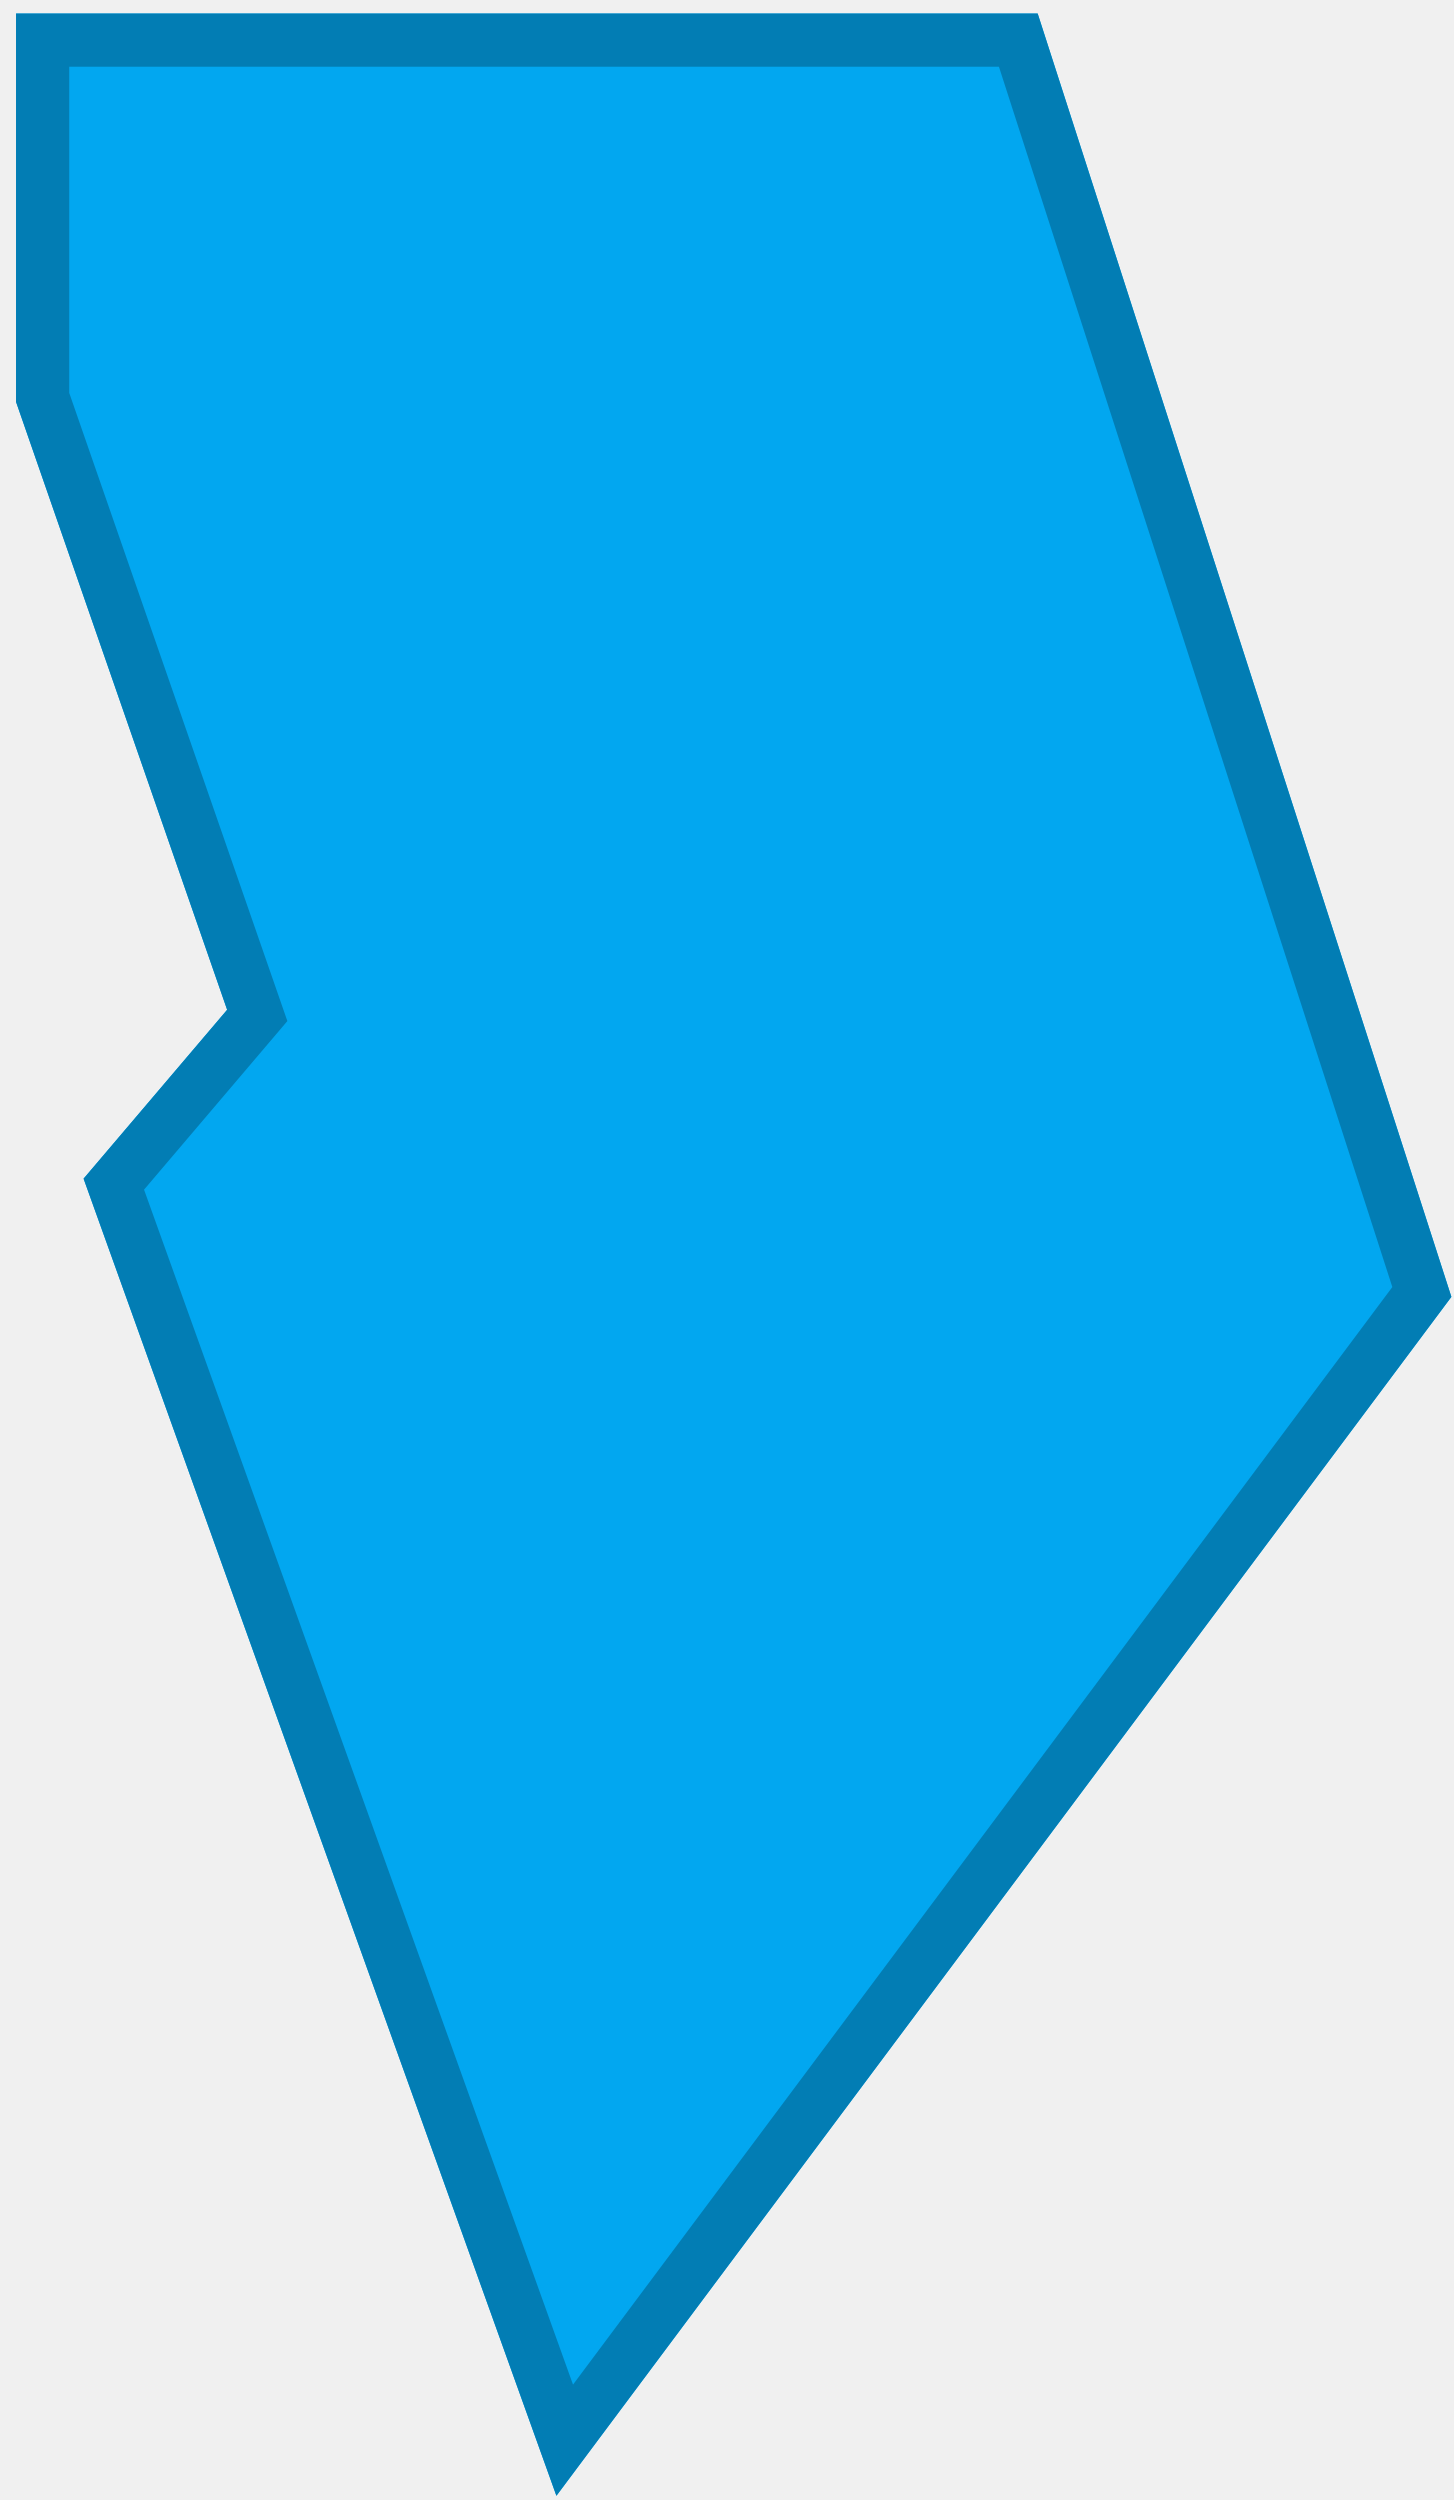
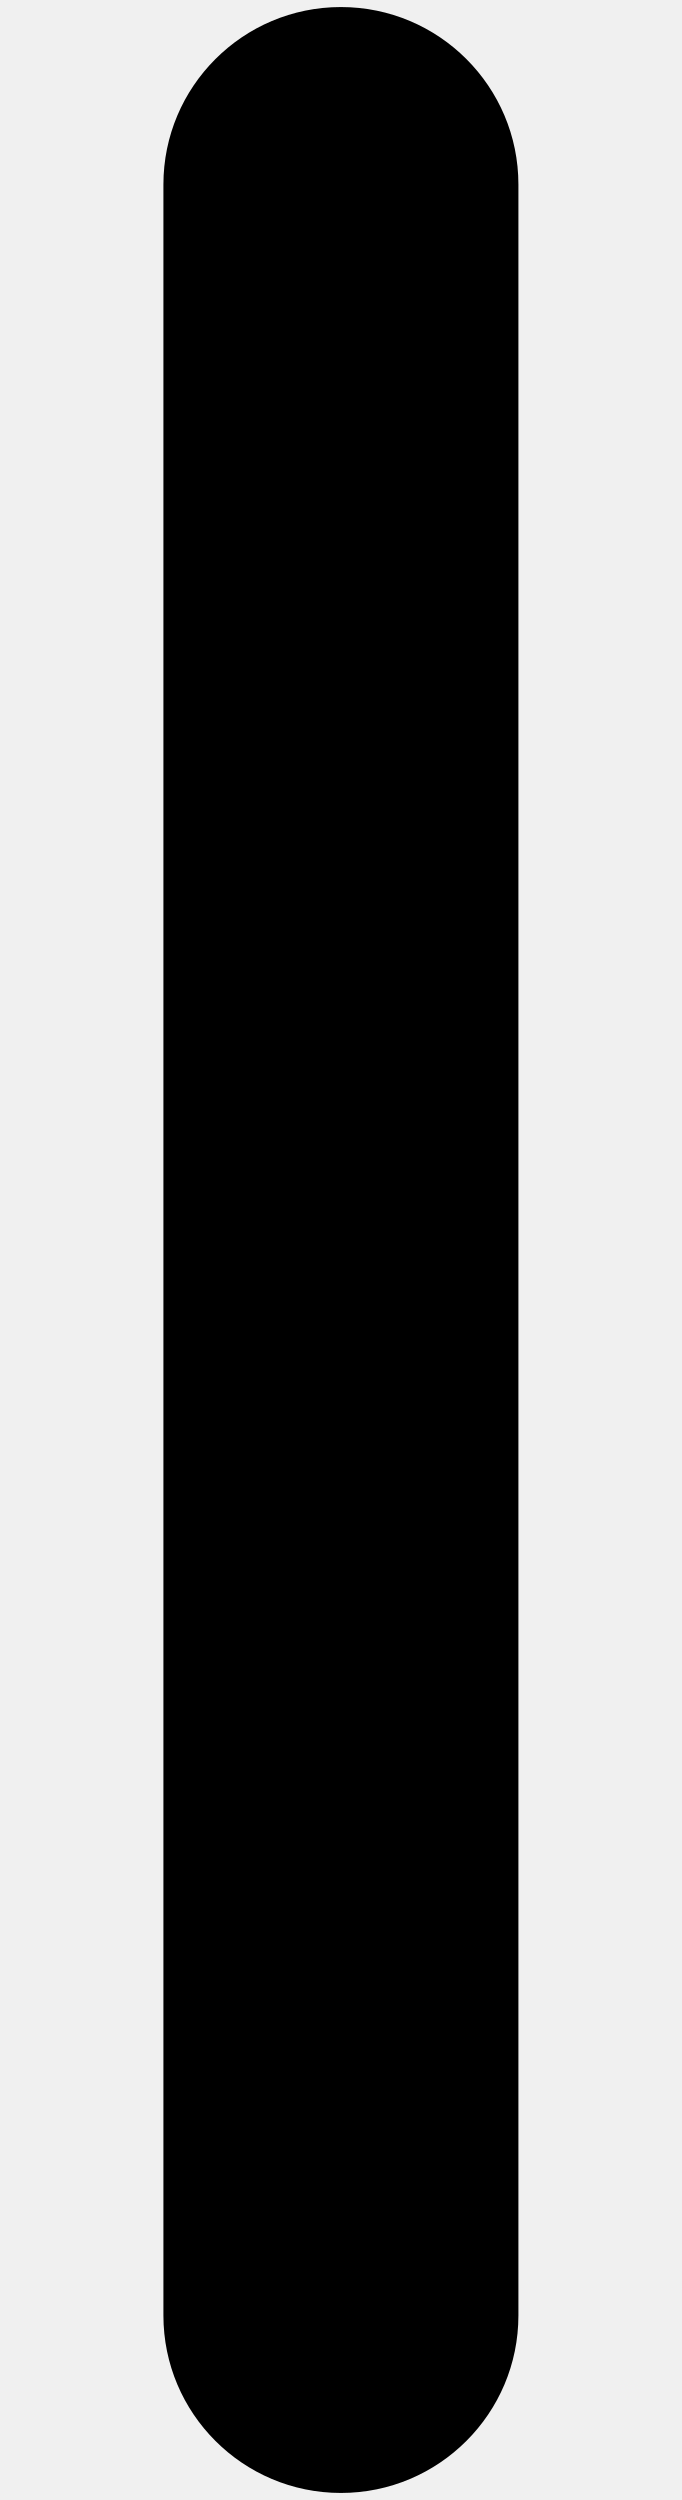
- <svg xmlns="http://www.w3.org/2000/svg" version="1.1" width="82px" height="141px">
-   <defs>
-     <mask fill="white" id="clip3">
-       <path d="M 4.714 66.476  L 31.381 140.762  L 81.857 73.143  L 58.524 0.762  L 0.905 0.762  L 0.905 22.667  L 12.81 56.952  L 4.714 66.476  Z " fill-rule="evenodd" />
-     </mask>
-   </defs>
-   <g transform="matrix(1 0 0 1 -891 -144 )">
-     <path d="M 4.714 66.476  L 31.381 140.762  L 81.857 73.143  L 58.524 0.762  L 0.905 0.762  L 0.905 22.667  L 12.81 56.952  L 4.714 66.476  Z " fill-rule="nonzero" fill="#02a7f0" stroke="none" transform="matrix(1 0 0 1 891 144 )" />
-     <path d="M 4.714 66.476  L 31.381 140.762  L 81.857 73.143  L 58.524 0.762  L 0.905 0.762  L 0.905 22.667  L 12.81 56.952  L 4.714 66.476  Z " stroke-width="6" stroke="#027db4" fill="none" transform="matrix(1 0 0 1 891 144 )" mask="url(#clip3)" />
+ <svg xmlns="http://www.w3.org/2000/svg" version="1.1" width="3px" height="11px">
+   <g transform="matrix(1 0 0 1 -24 -152 )">
+     <path d="M 2.281 10.188  C 2.281 10.619  1.931 10.969  1.5 10.969  C 1.069 10.969  0.719 10.619  0.719 10.188  L 0.719 0.812  C 0.719 0.381  1.069 0.031  1.5 0.031  C 1.931 0.031  2.281 0.381  2.281 0.812  L 2.281 10.188  Z " fill-rule="nonzero" fill="#000000" stroke="none" transform="matrix(1 0 0 1 24 152 )" />
  </g>
</svg>
